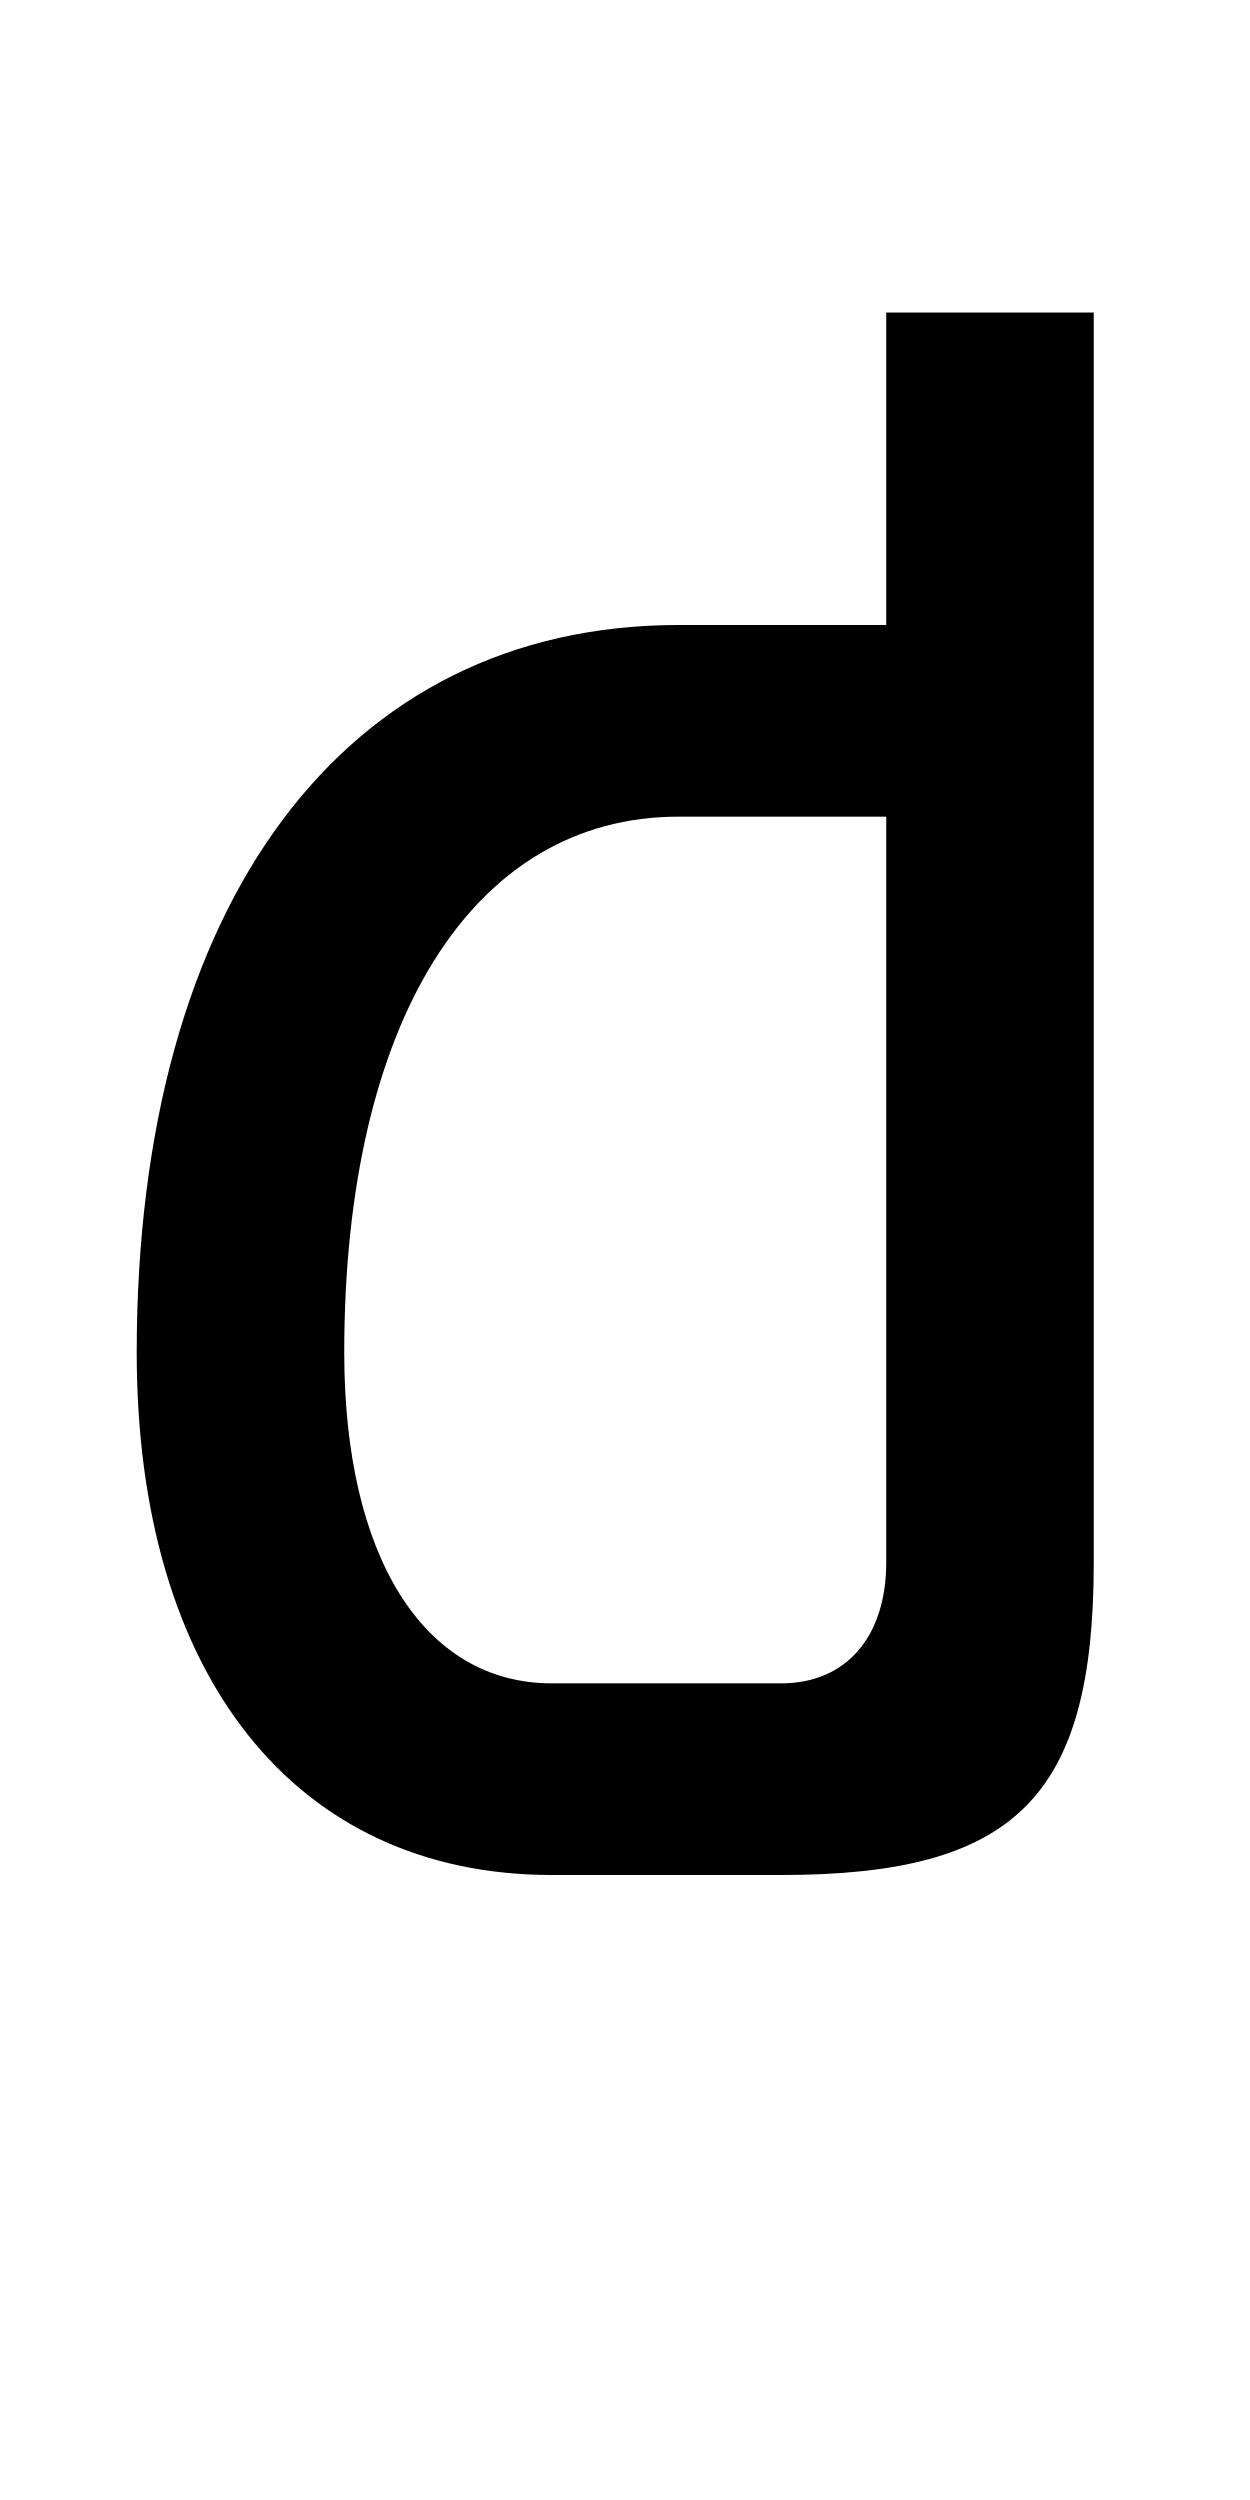
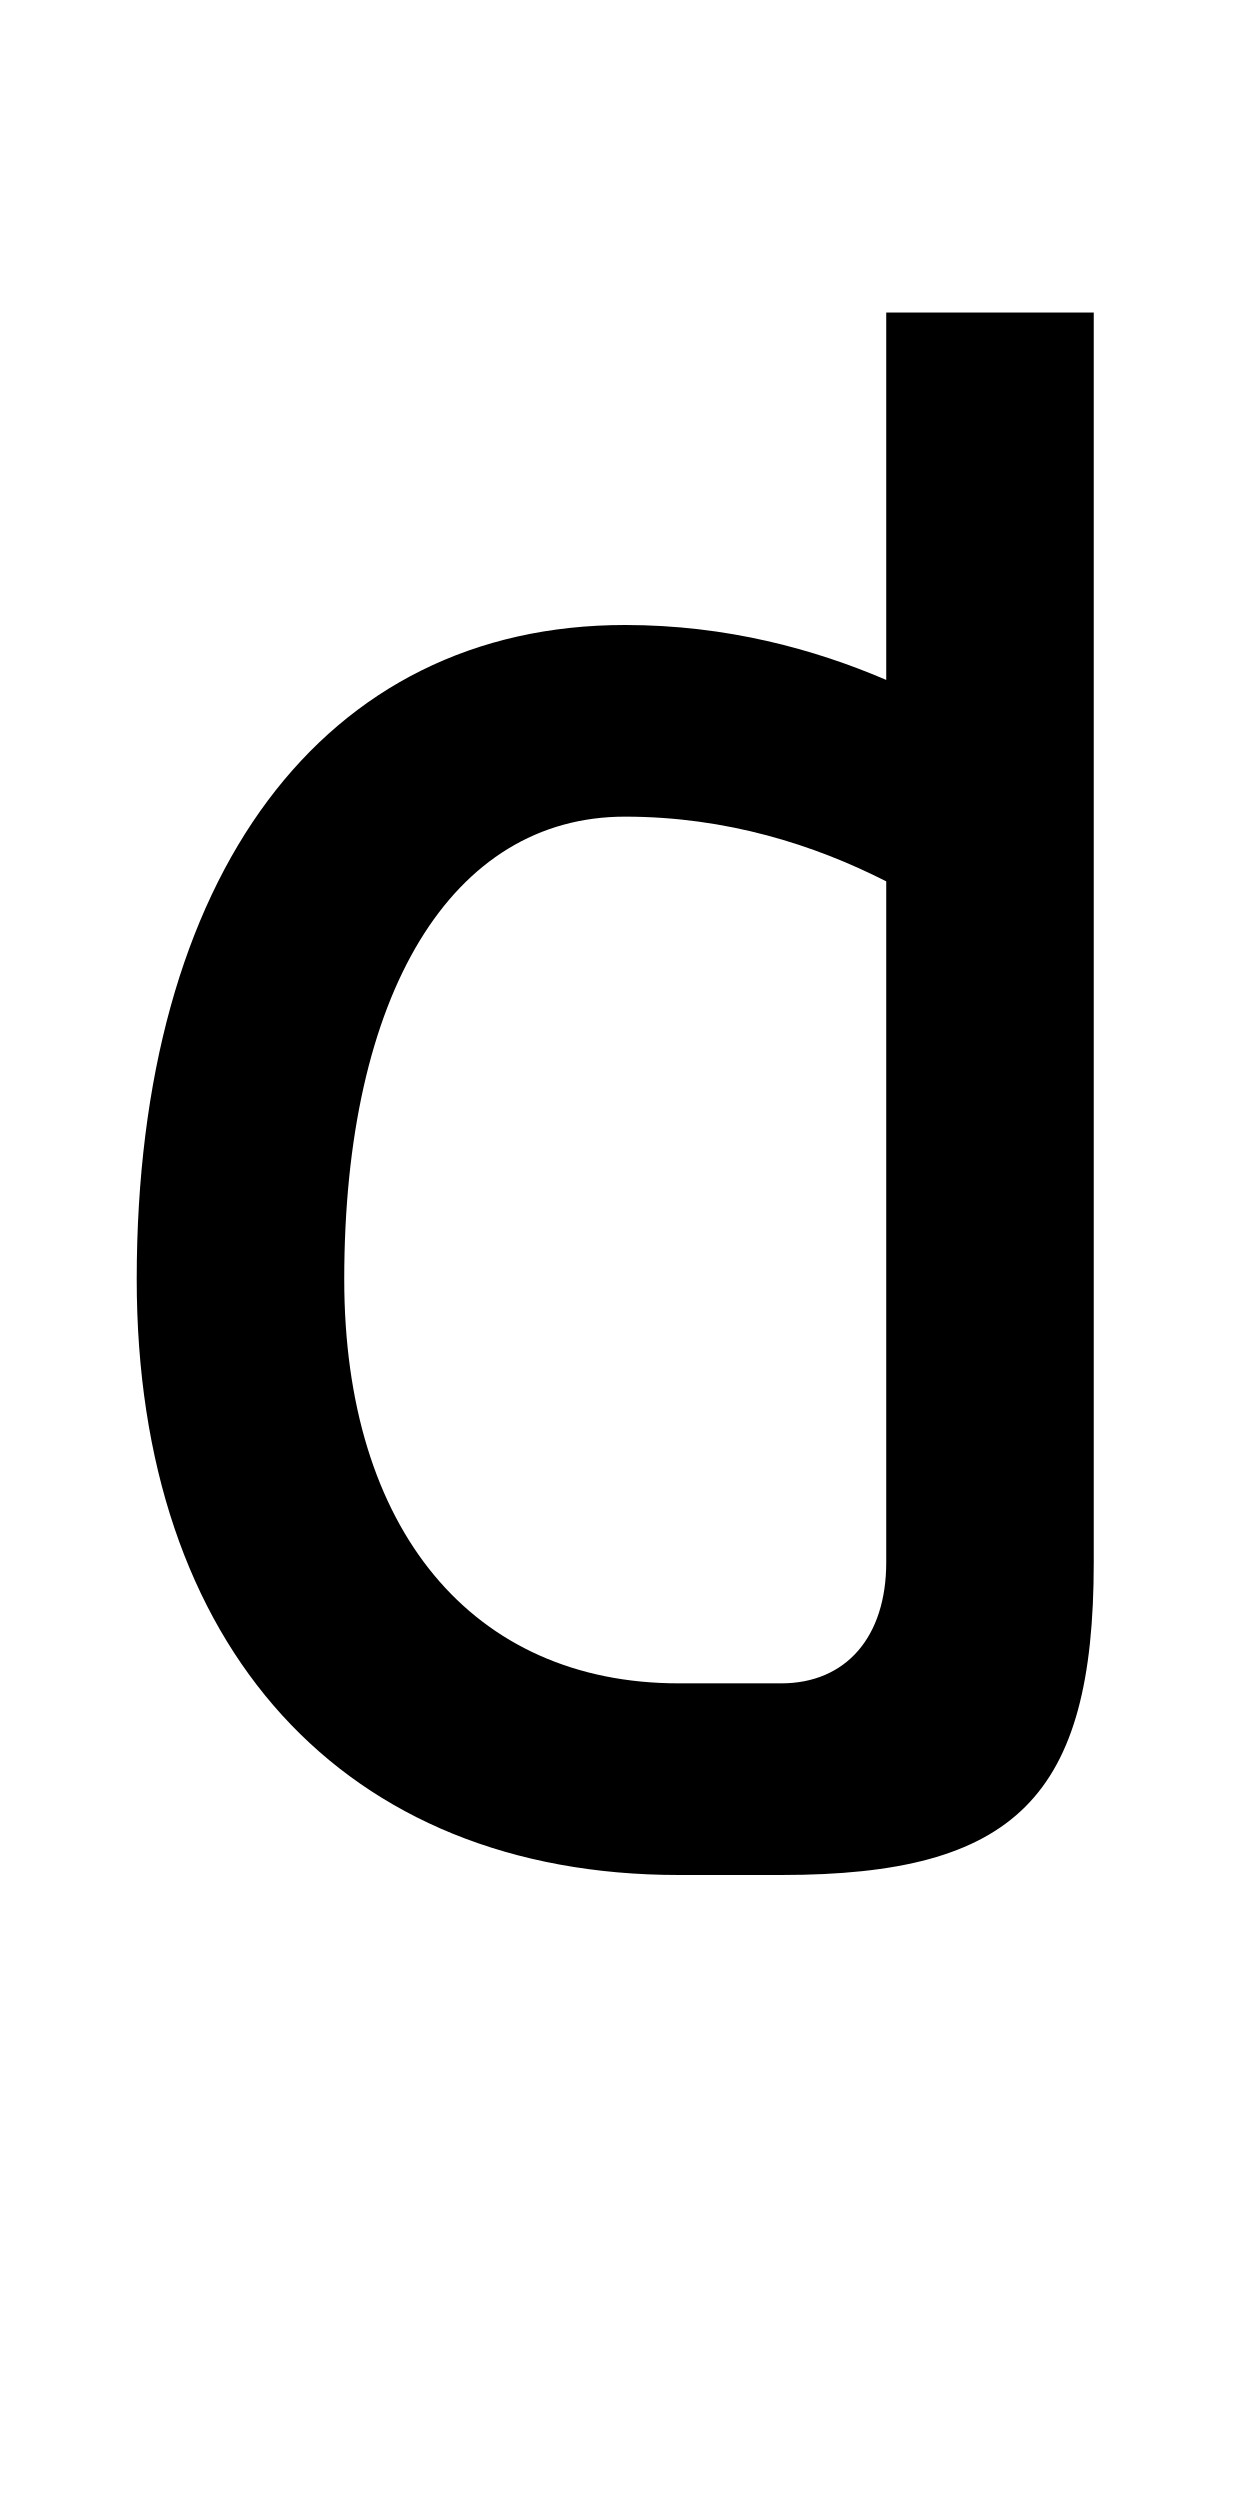
<svg xmlns="http://www.w3.org/2000/svg" version="1.1" width="1024" height="2048" id="svg3355">
  <defs id="defs3357" />
-   <g transform="translate(0,995.6378)" id="layer1">
-     <path id="path3157-2-7-7-2-8-2-3-1-1-3-33-4-6" style="display:inline;fill:#000000;fill-opacity:1;stroke:none" d="M 726,256 V 512 H 556 c -274.004,0 -444,228.002 -444,596 0,265.002 129.997,428 340,428 h 188 c 192.003,0 256,-64.001 256,-256 V 256 Z M 556,669 h 170 v 611 c 0,61.002 -32.989,99 -86,99 H 452 C 346.997,1379 282,1274.996 282,1108 282,837.003 386.998,669 556,669 Z" transform="translate(0,-995.6378)" />
-   </g>
+   <g transform="translate(0,995.6378)" id="layer1" />
+   <path id="path3157-2-7-7-2-8-2-3-1-1-3-33" style="display:inline;fill:#000000;fill-opacity:1;stroke:none" d="m 896,256 v 1024 c 0,191.999 -63.997,256 -256,256 h -84 c -274.002,0 -444,-185.997 -444,-488 0,-331.004 152.996,-536 400,-536 83.276,0 155.42,19.854 214,45 V 256 Z M 512,669 c -142.002,0 -230,145.004 -230,379 0,204.997 105.001,331 274,331 h 84 c 53.011,0 86,-37.998 86,-99 V 722 C 667.421,692.21 595.277,669 512,669 Z" />
</svg>
